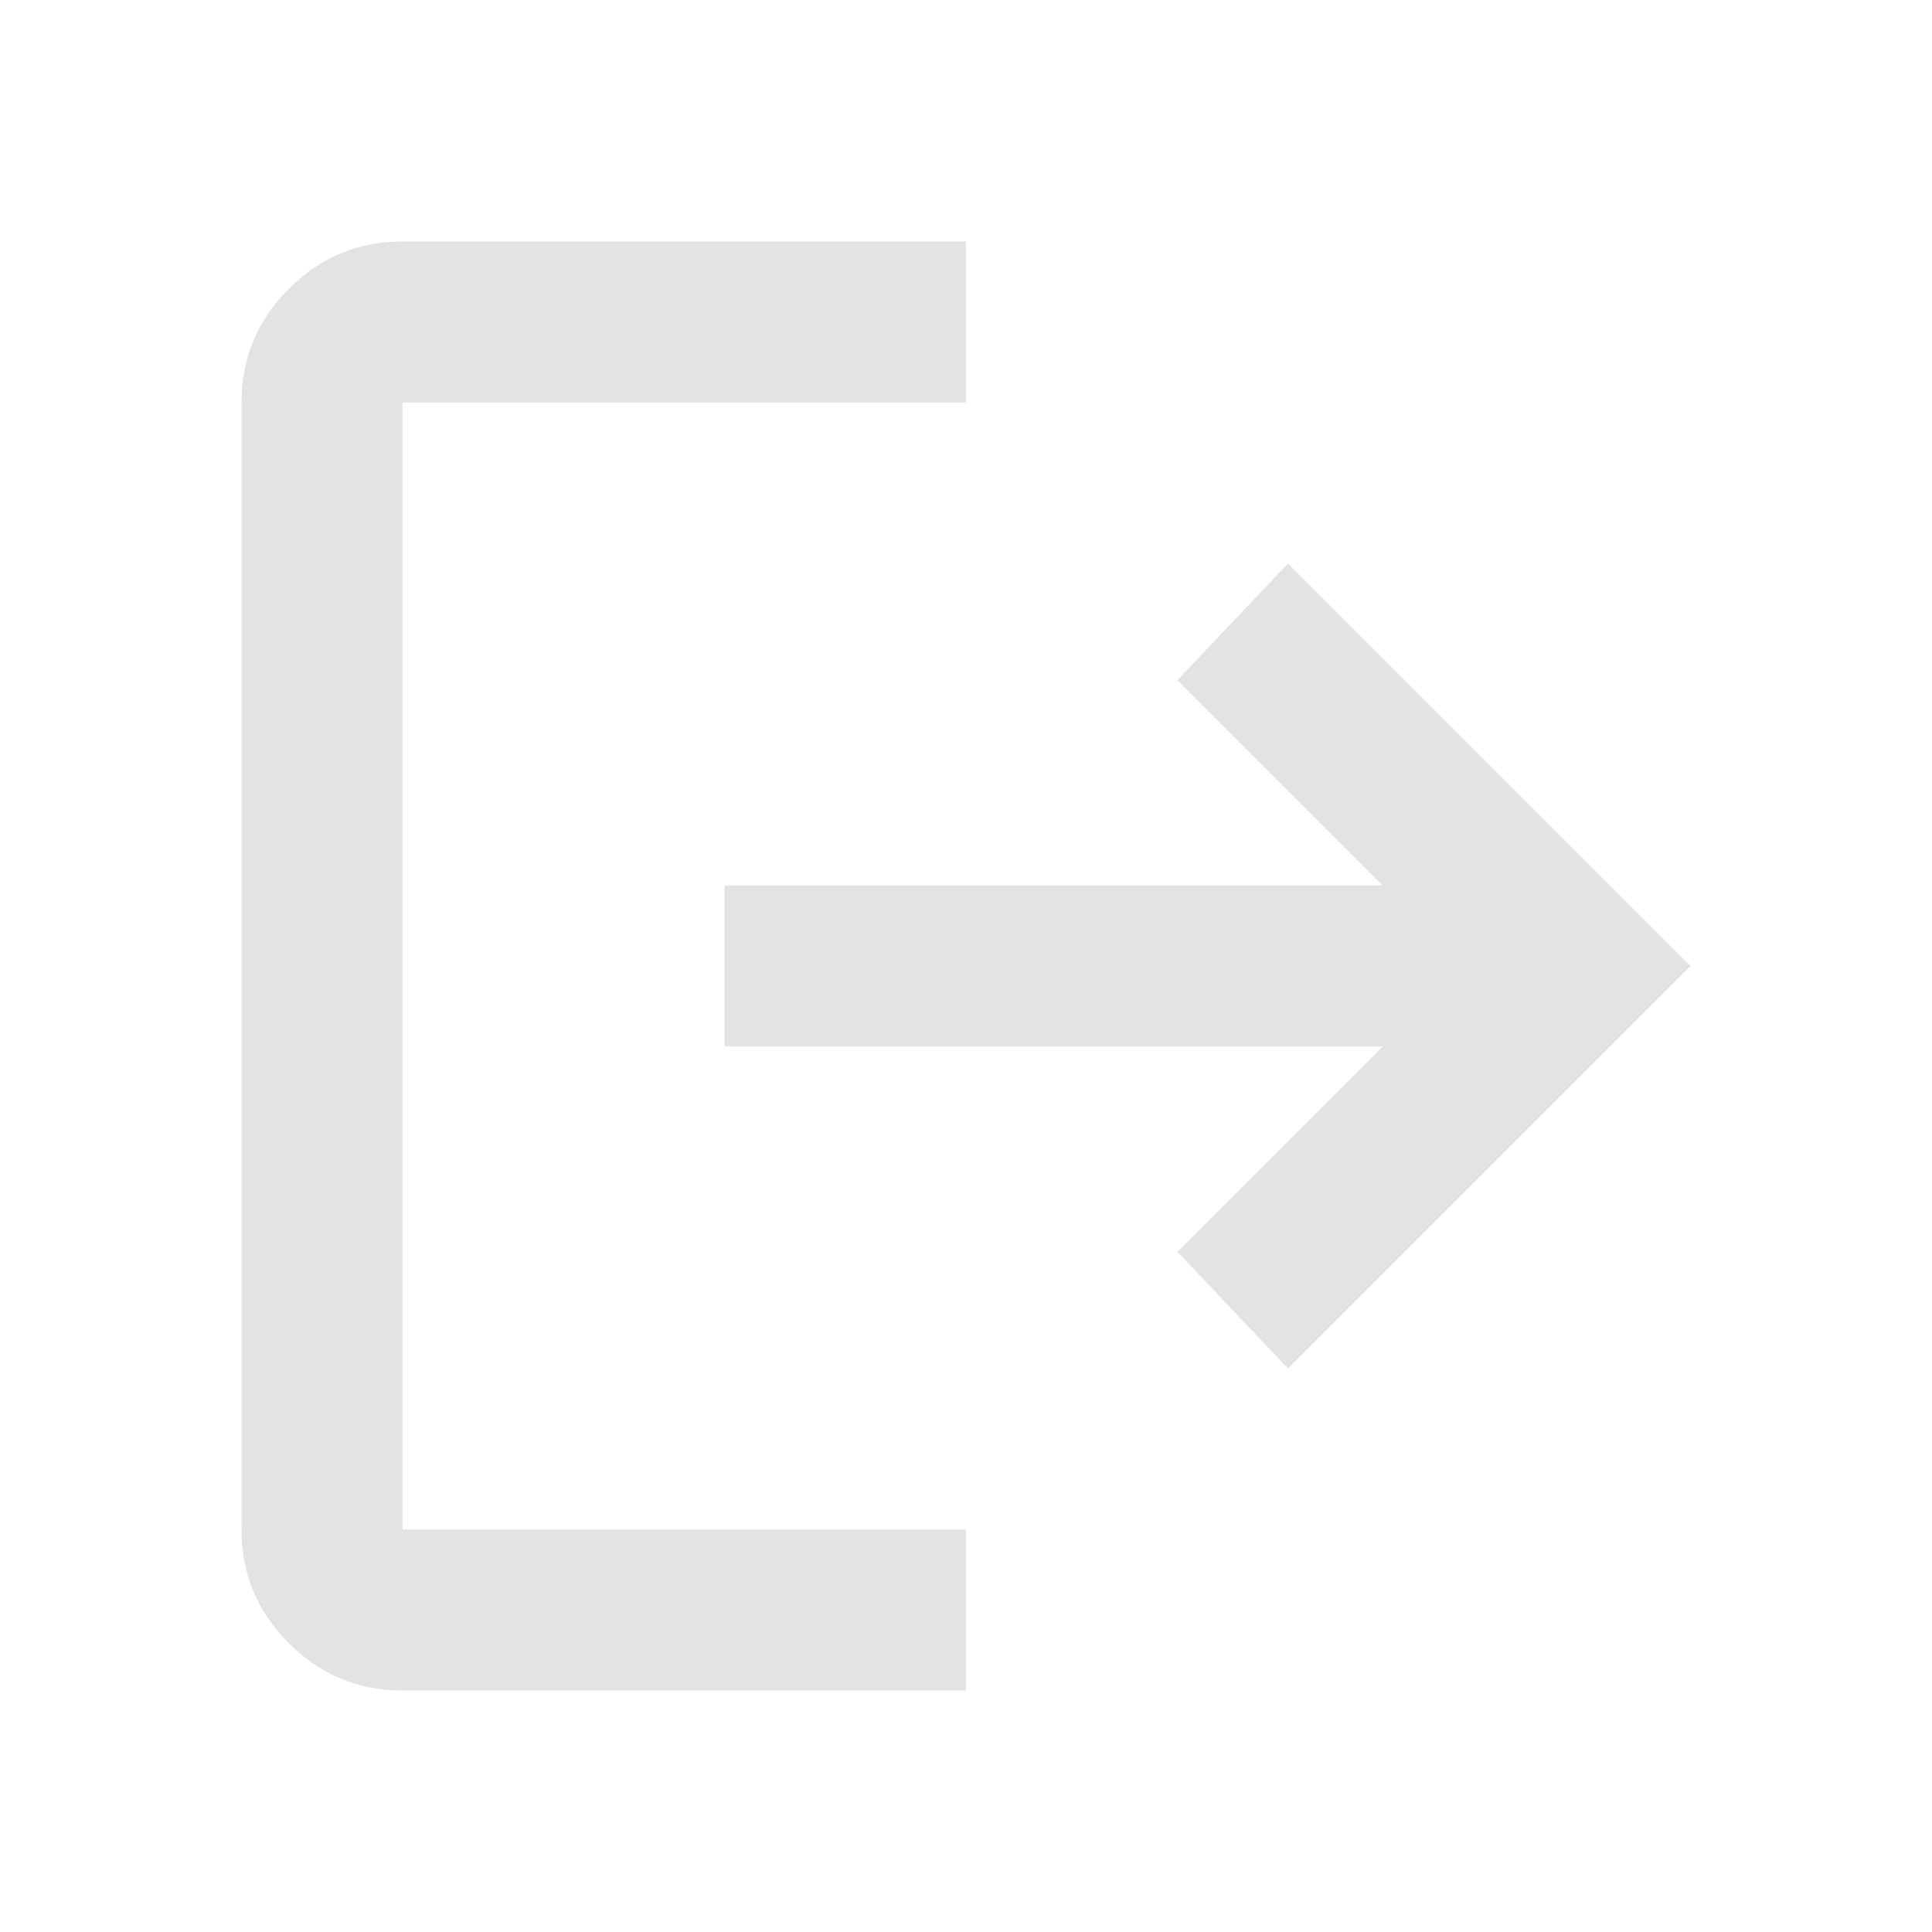
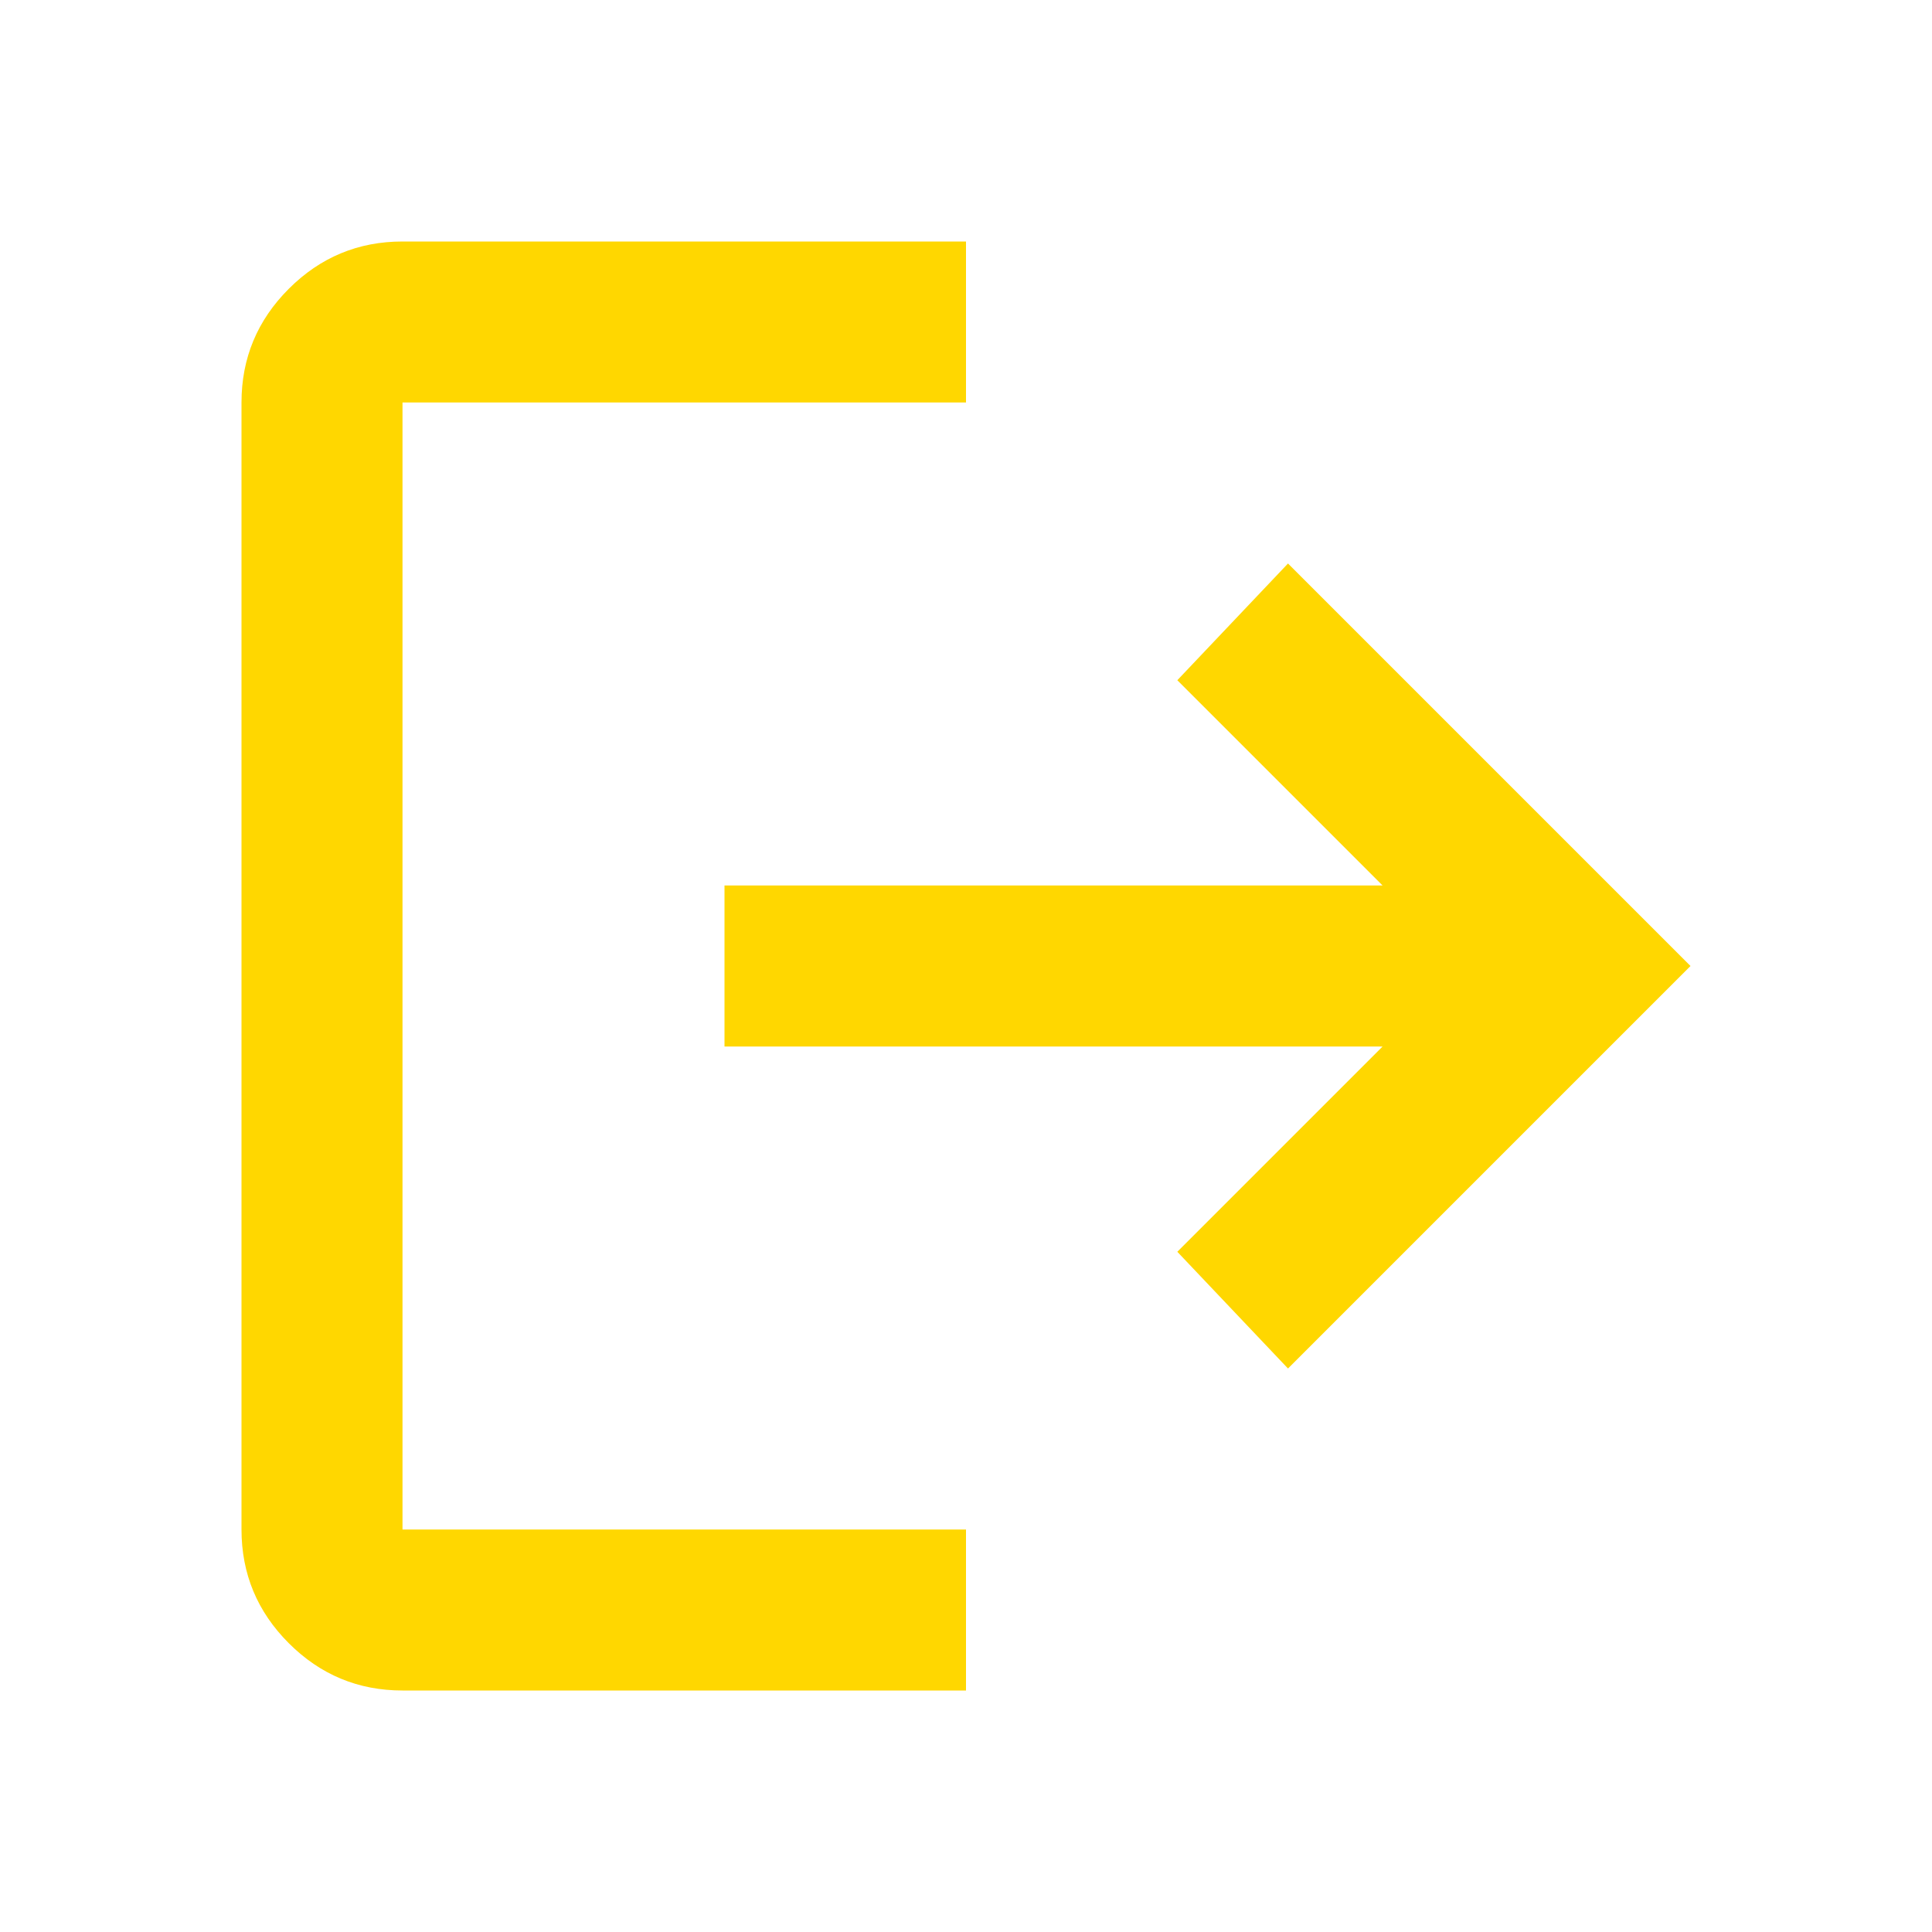
- <svg xmlns="http://www.w3.org/2000/svg" height="24px" viewBox="0 -960 960 960" width="24px" fill="#e3e3e3">
+ <svg xmlns="http://www.w3.org/2000/svg" height="24px" viewBox="0 -960 960 960" width="24px" fill="gold">
  <path d="M200-120q-33 0-56.5-23.5T120-200v-560q0-33 23.5-56.5T200-840h280v80H200v560h280v80H200Zm440-160-55-58 102-102H360v-80h327L585-622l55-58 200 200-200 200Z" />
</svg>
